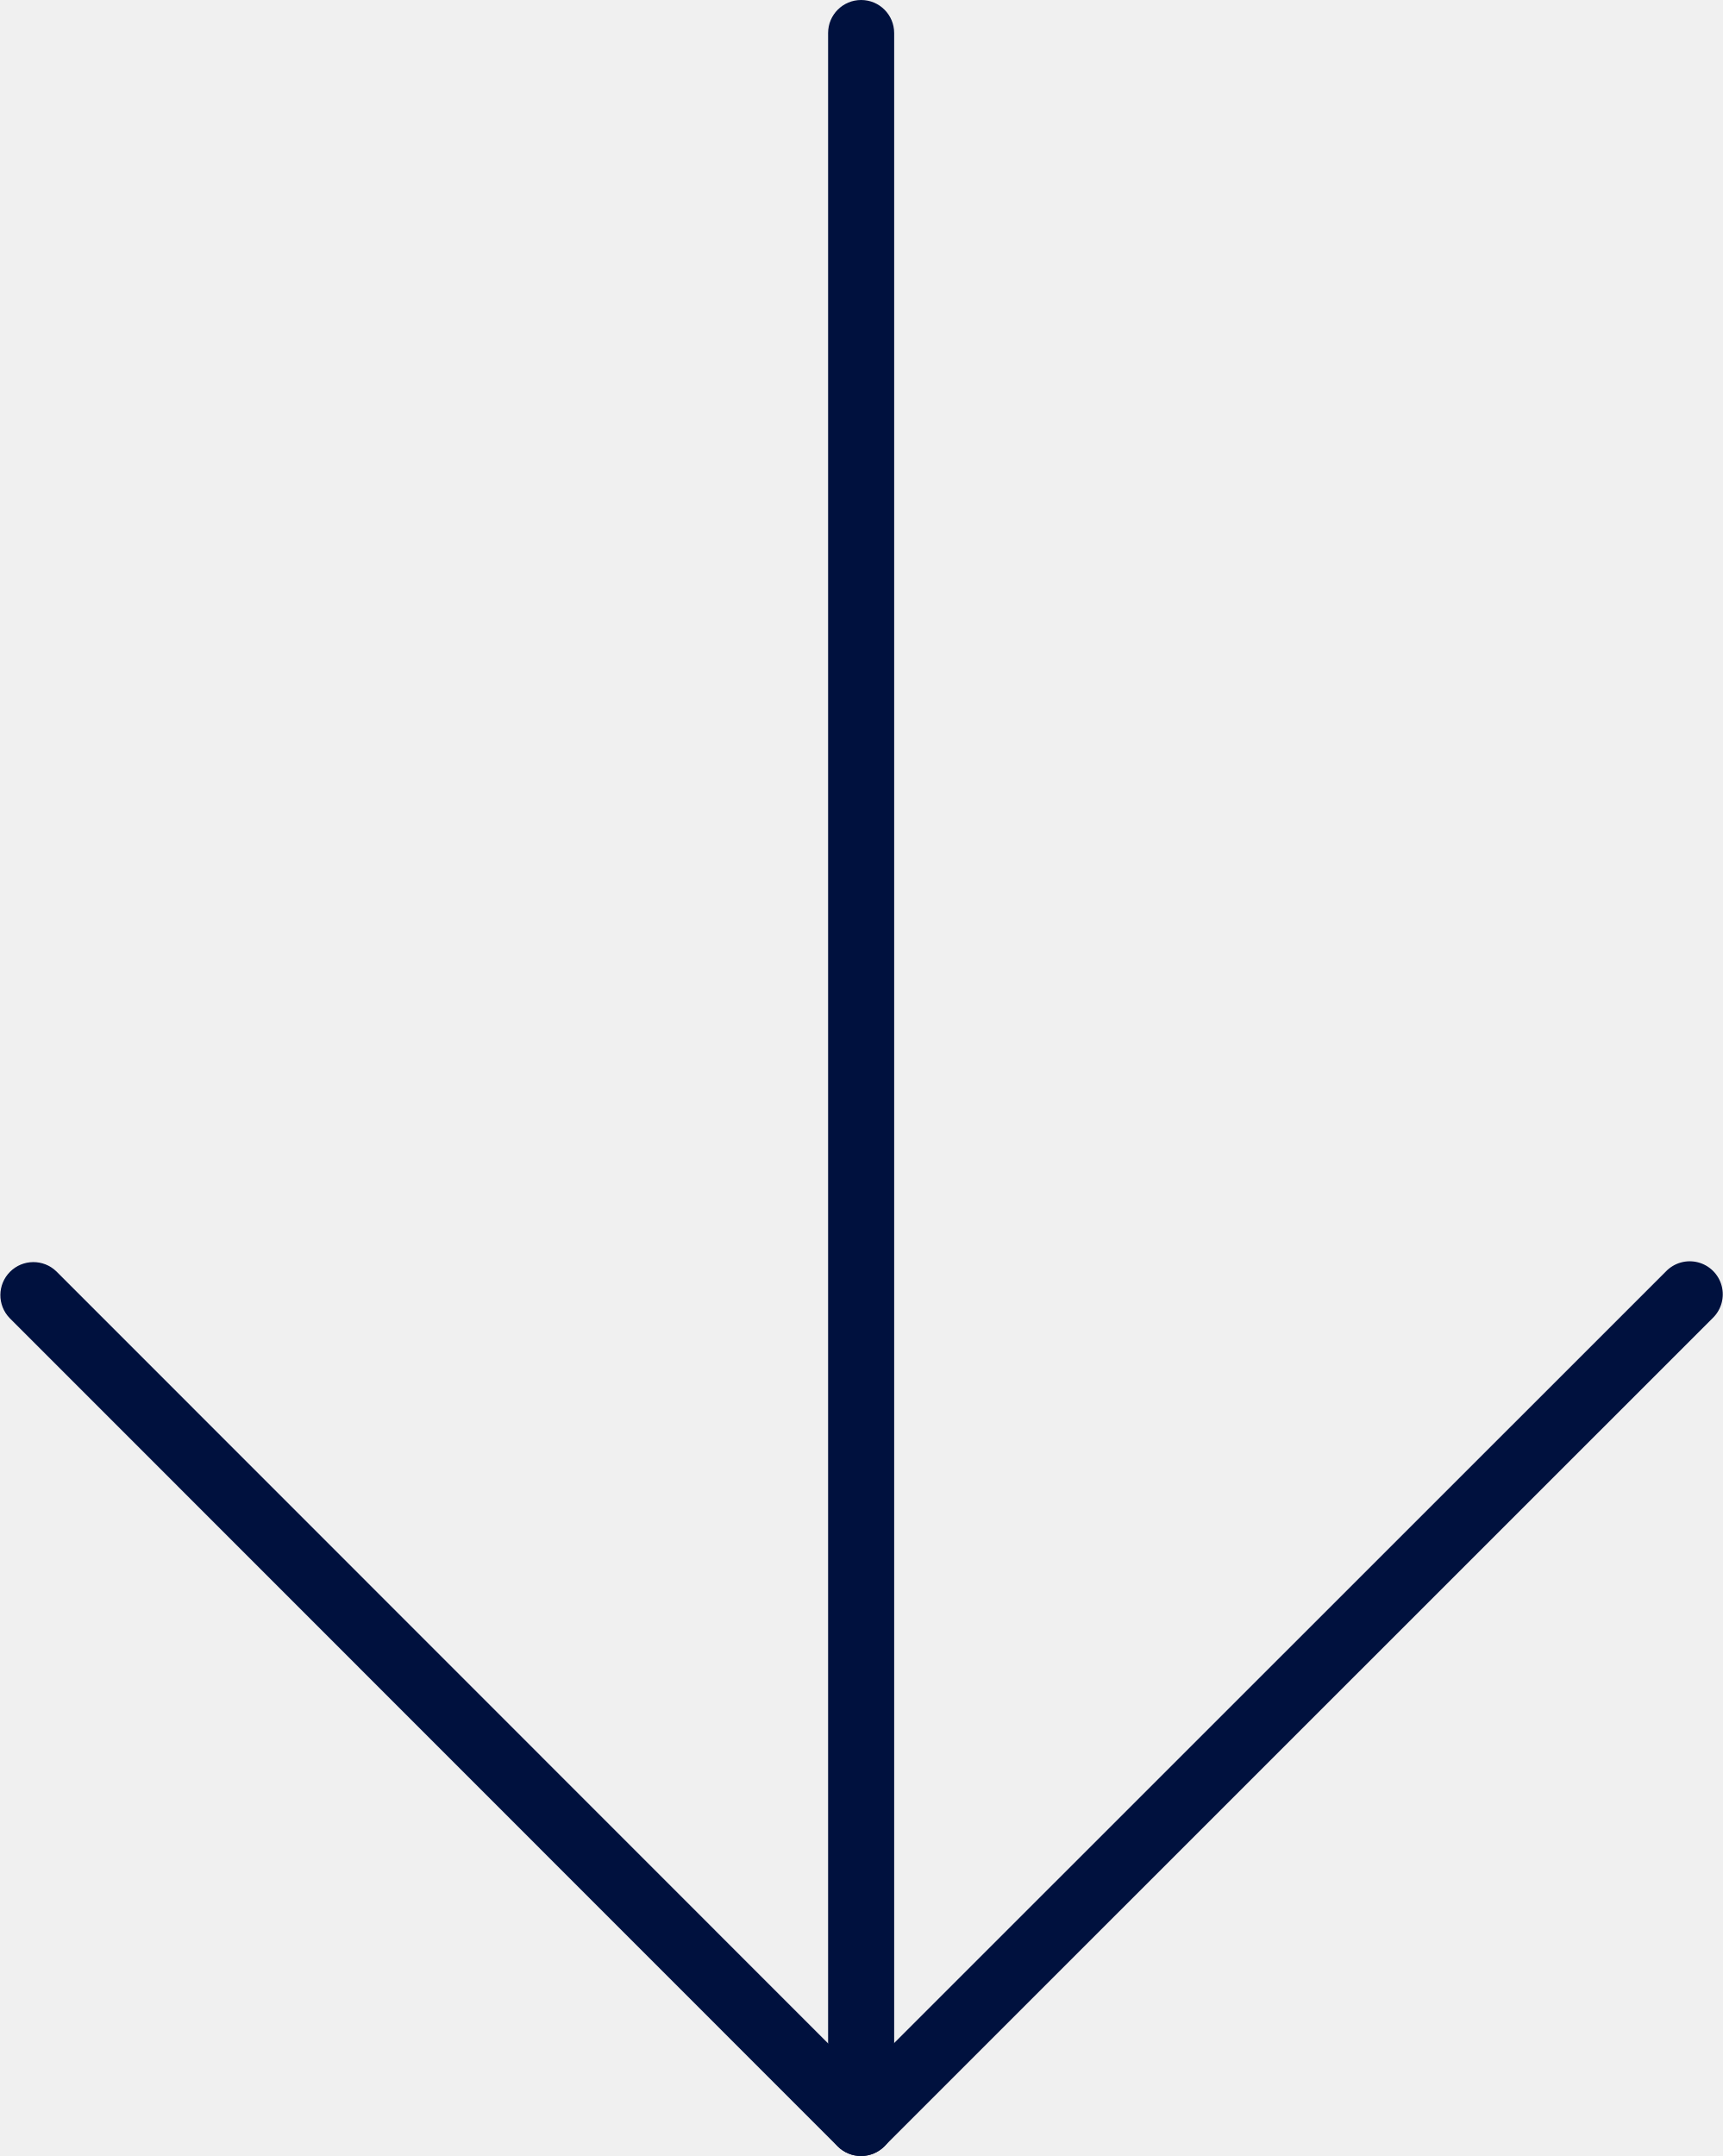
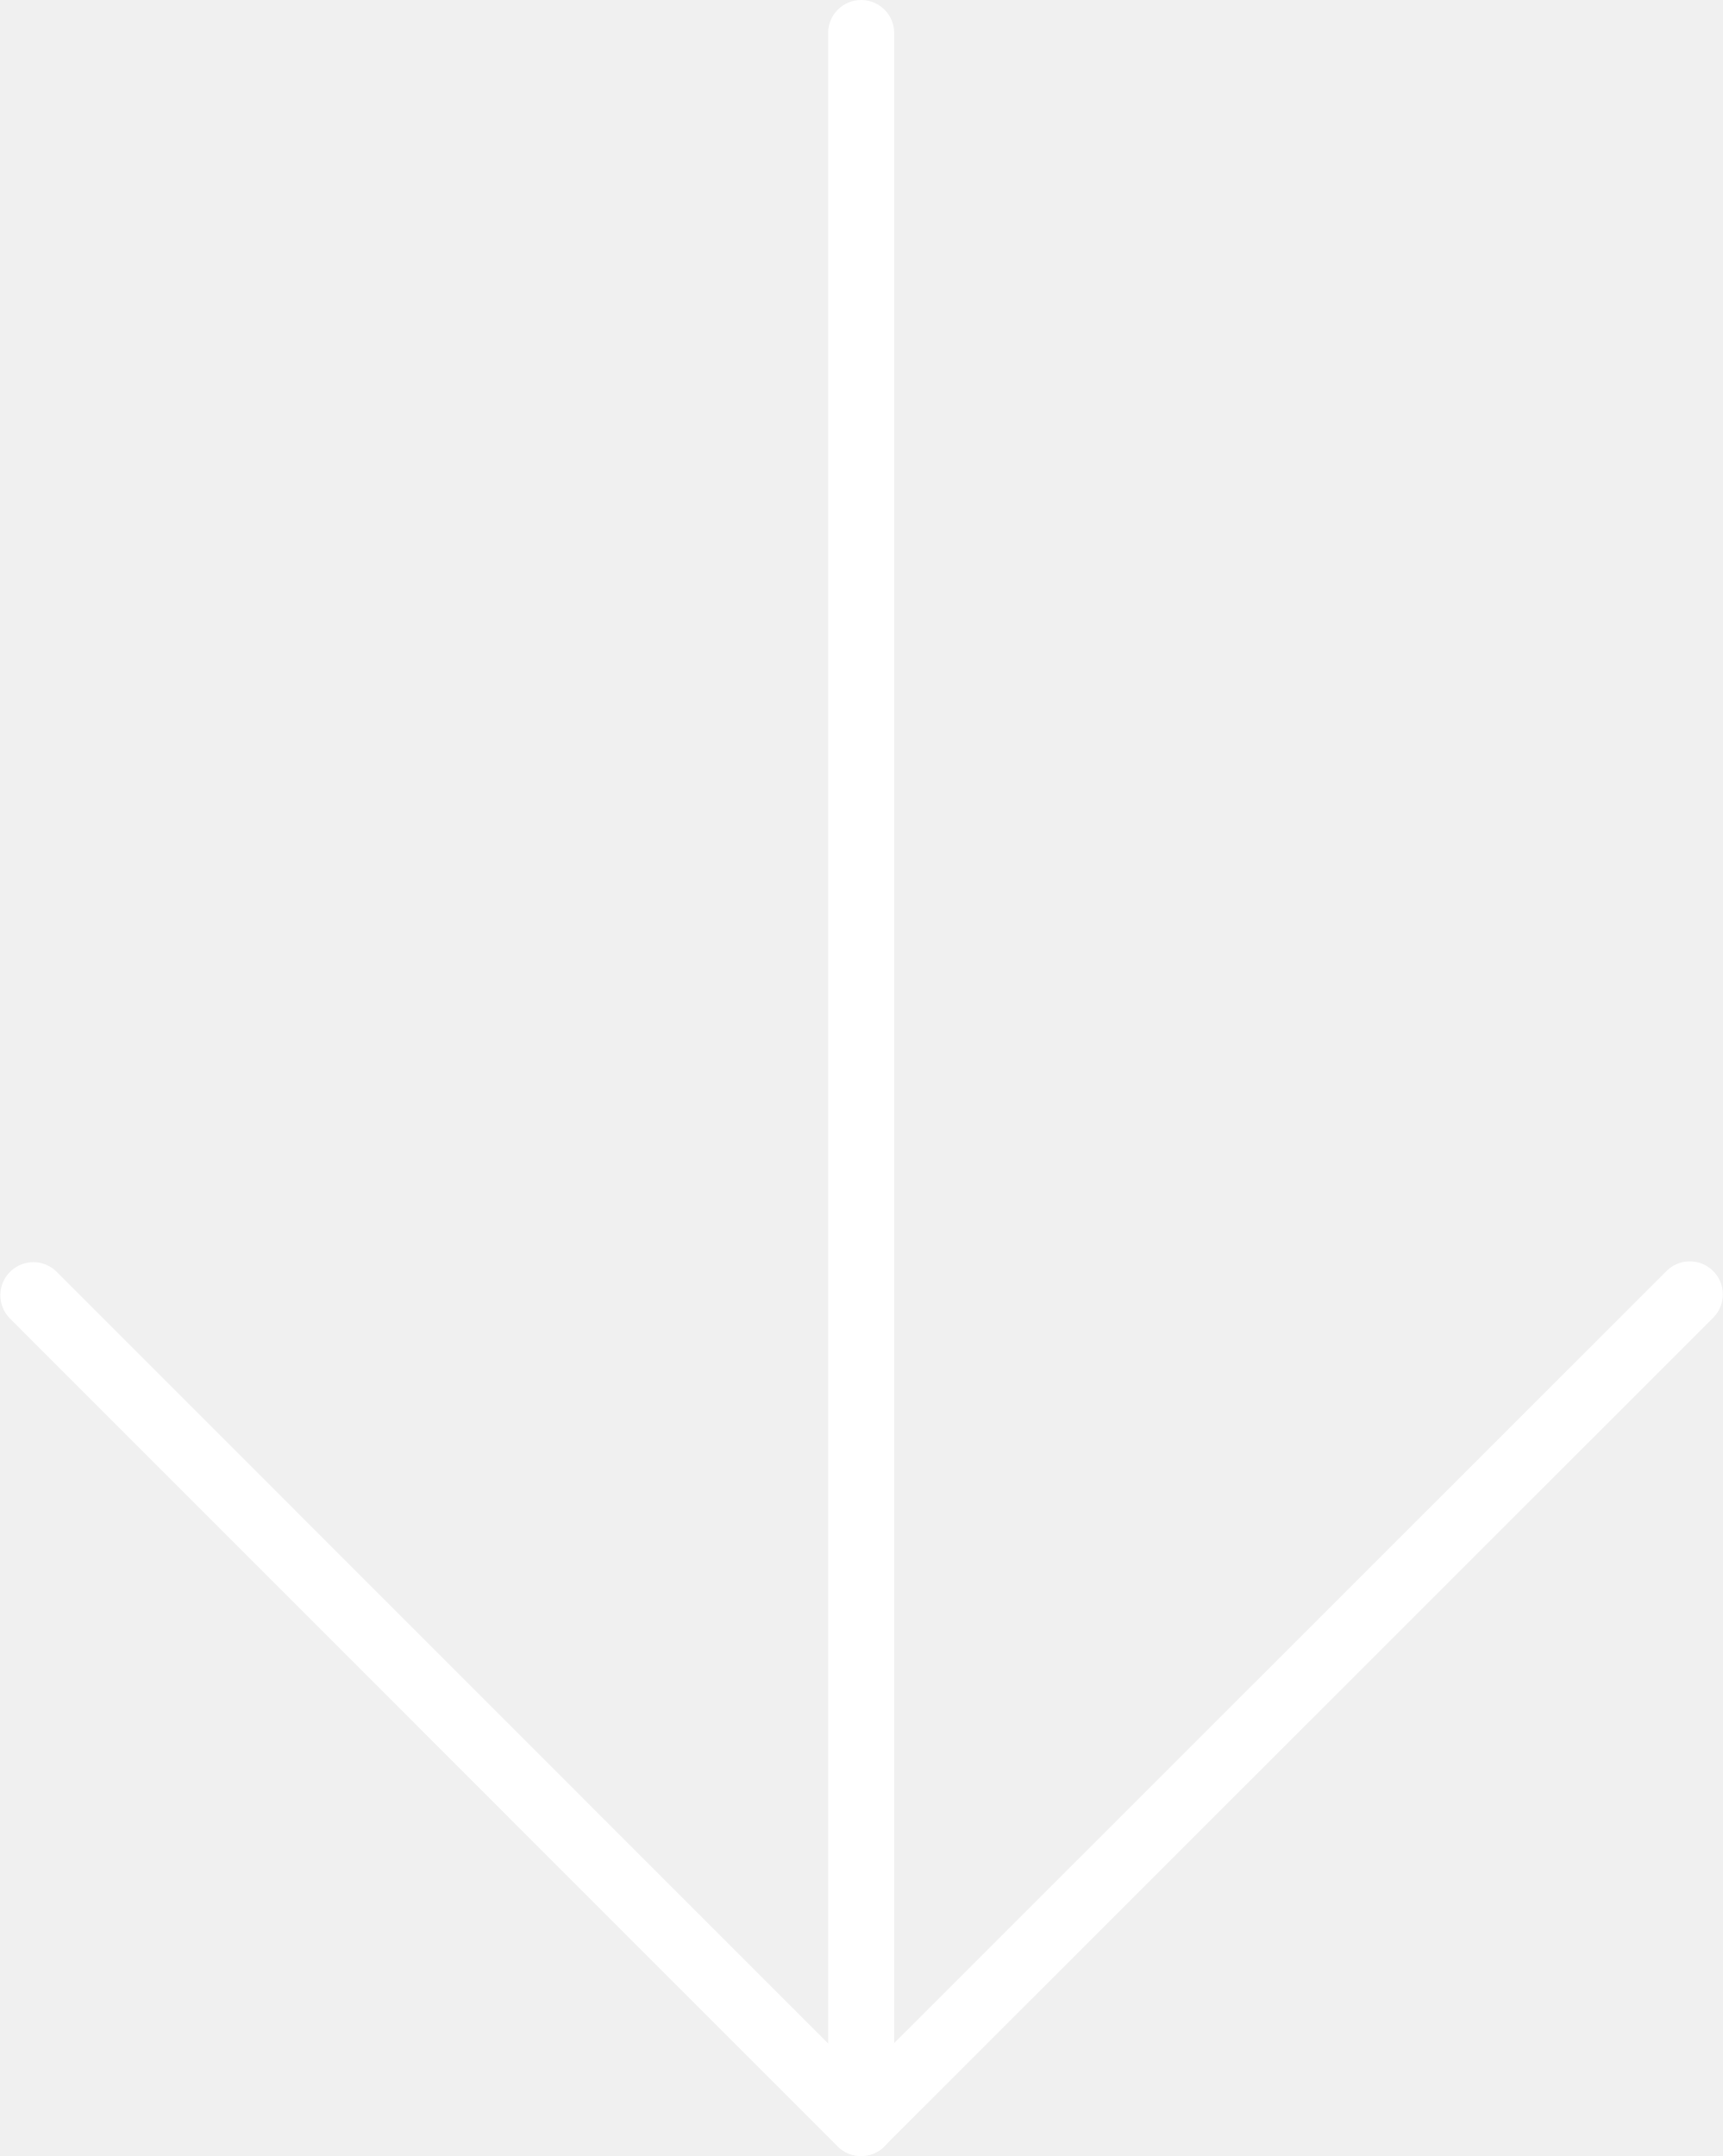
- <svg xmlns="http://www.w3.org/2000/svg" width="26.07" height="32.634" viewBox="0 0 26.07 32.634">
+ <svg xmlns="http://www.w3.org/2000/svg" version="1.1" id="Layer_1" x="0px" y="0px" width="26.07px" height="32.633px" viewBox="0 0 26.07 32.633" enable-background="new 0 0 26.07 32.633" xml:space="preserve">
  <g id="download" transform="translate(-3.282)">
-     <path id="Path_1" data-name="Path 1" d="M16.317,32.634a.5.5,0,0,1-.5-.5V.5a.5.5,0,0,1,1,0V32.134A.5.5,0,0,1,16.317,32.634Z" fill="#00113e" />
-     <path id="Path_2" data-name="Path 2" d="M16.315,32.634h0a.5.5,0,0,1-.354-.146L3.428,19.951a.5.5,0,0,1,.707-.707L16.314,31.427,28.5,19.244a.5.5,0,1,1,.707.707L16.668,32.487A.5.5,0,0,1,16.315,32.634Z" fill="#00113e" />
+     <path id="Path_1" fill="#FFFFFF" d="M16.317,32.633c-0.276,0-0.5-0.223-0.5-0.5V0.5c0-0.276,0.224-0.5,0.5-0.5s0.5,0.224,0.5,0.5   v31.633C16.817,32.411,16.593,32.633,16.317,32.633z" />
+     <path id="Path_2" fill="#FFFFFF" d="M16.315,32.633L16.315,32.633c-0.133,0.001-0.26-0.052-0.354-0.145L3.428,19.952   c-0.192-0.199-0.187-0.516,0.012-0.707c0.194-0.188,0.501-0.188,0.695,0l12.179,12.182L28.5,19.245   c0.192-0.199,0.509-0.205,0.707-0.013c0.199,0.192,0.204,0.509,0.013,0.706c-0.004,0.005-0.008,0.01-0.013,0.014L16.667,32.487   C16.575,32.581,16.448,32.633,16.315,32.633z" />
  </g>
</svg>
